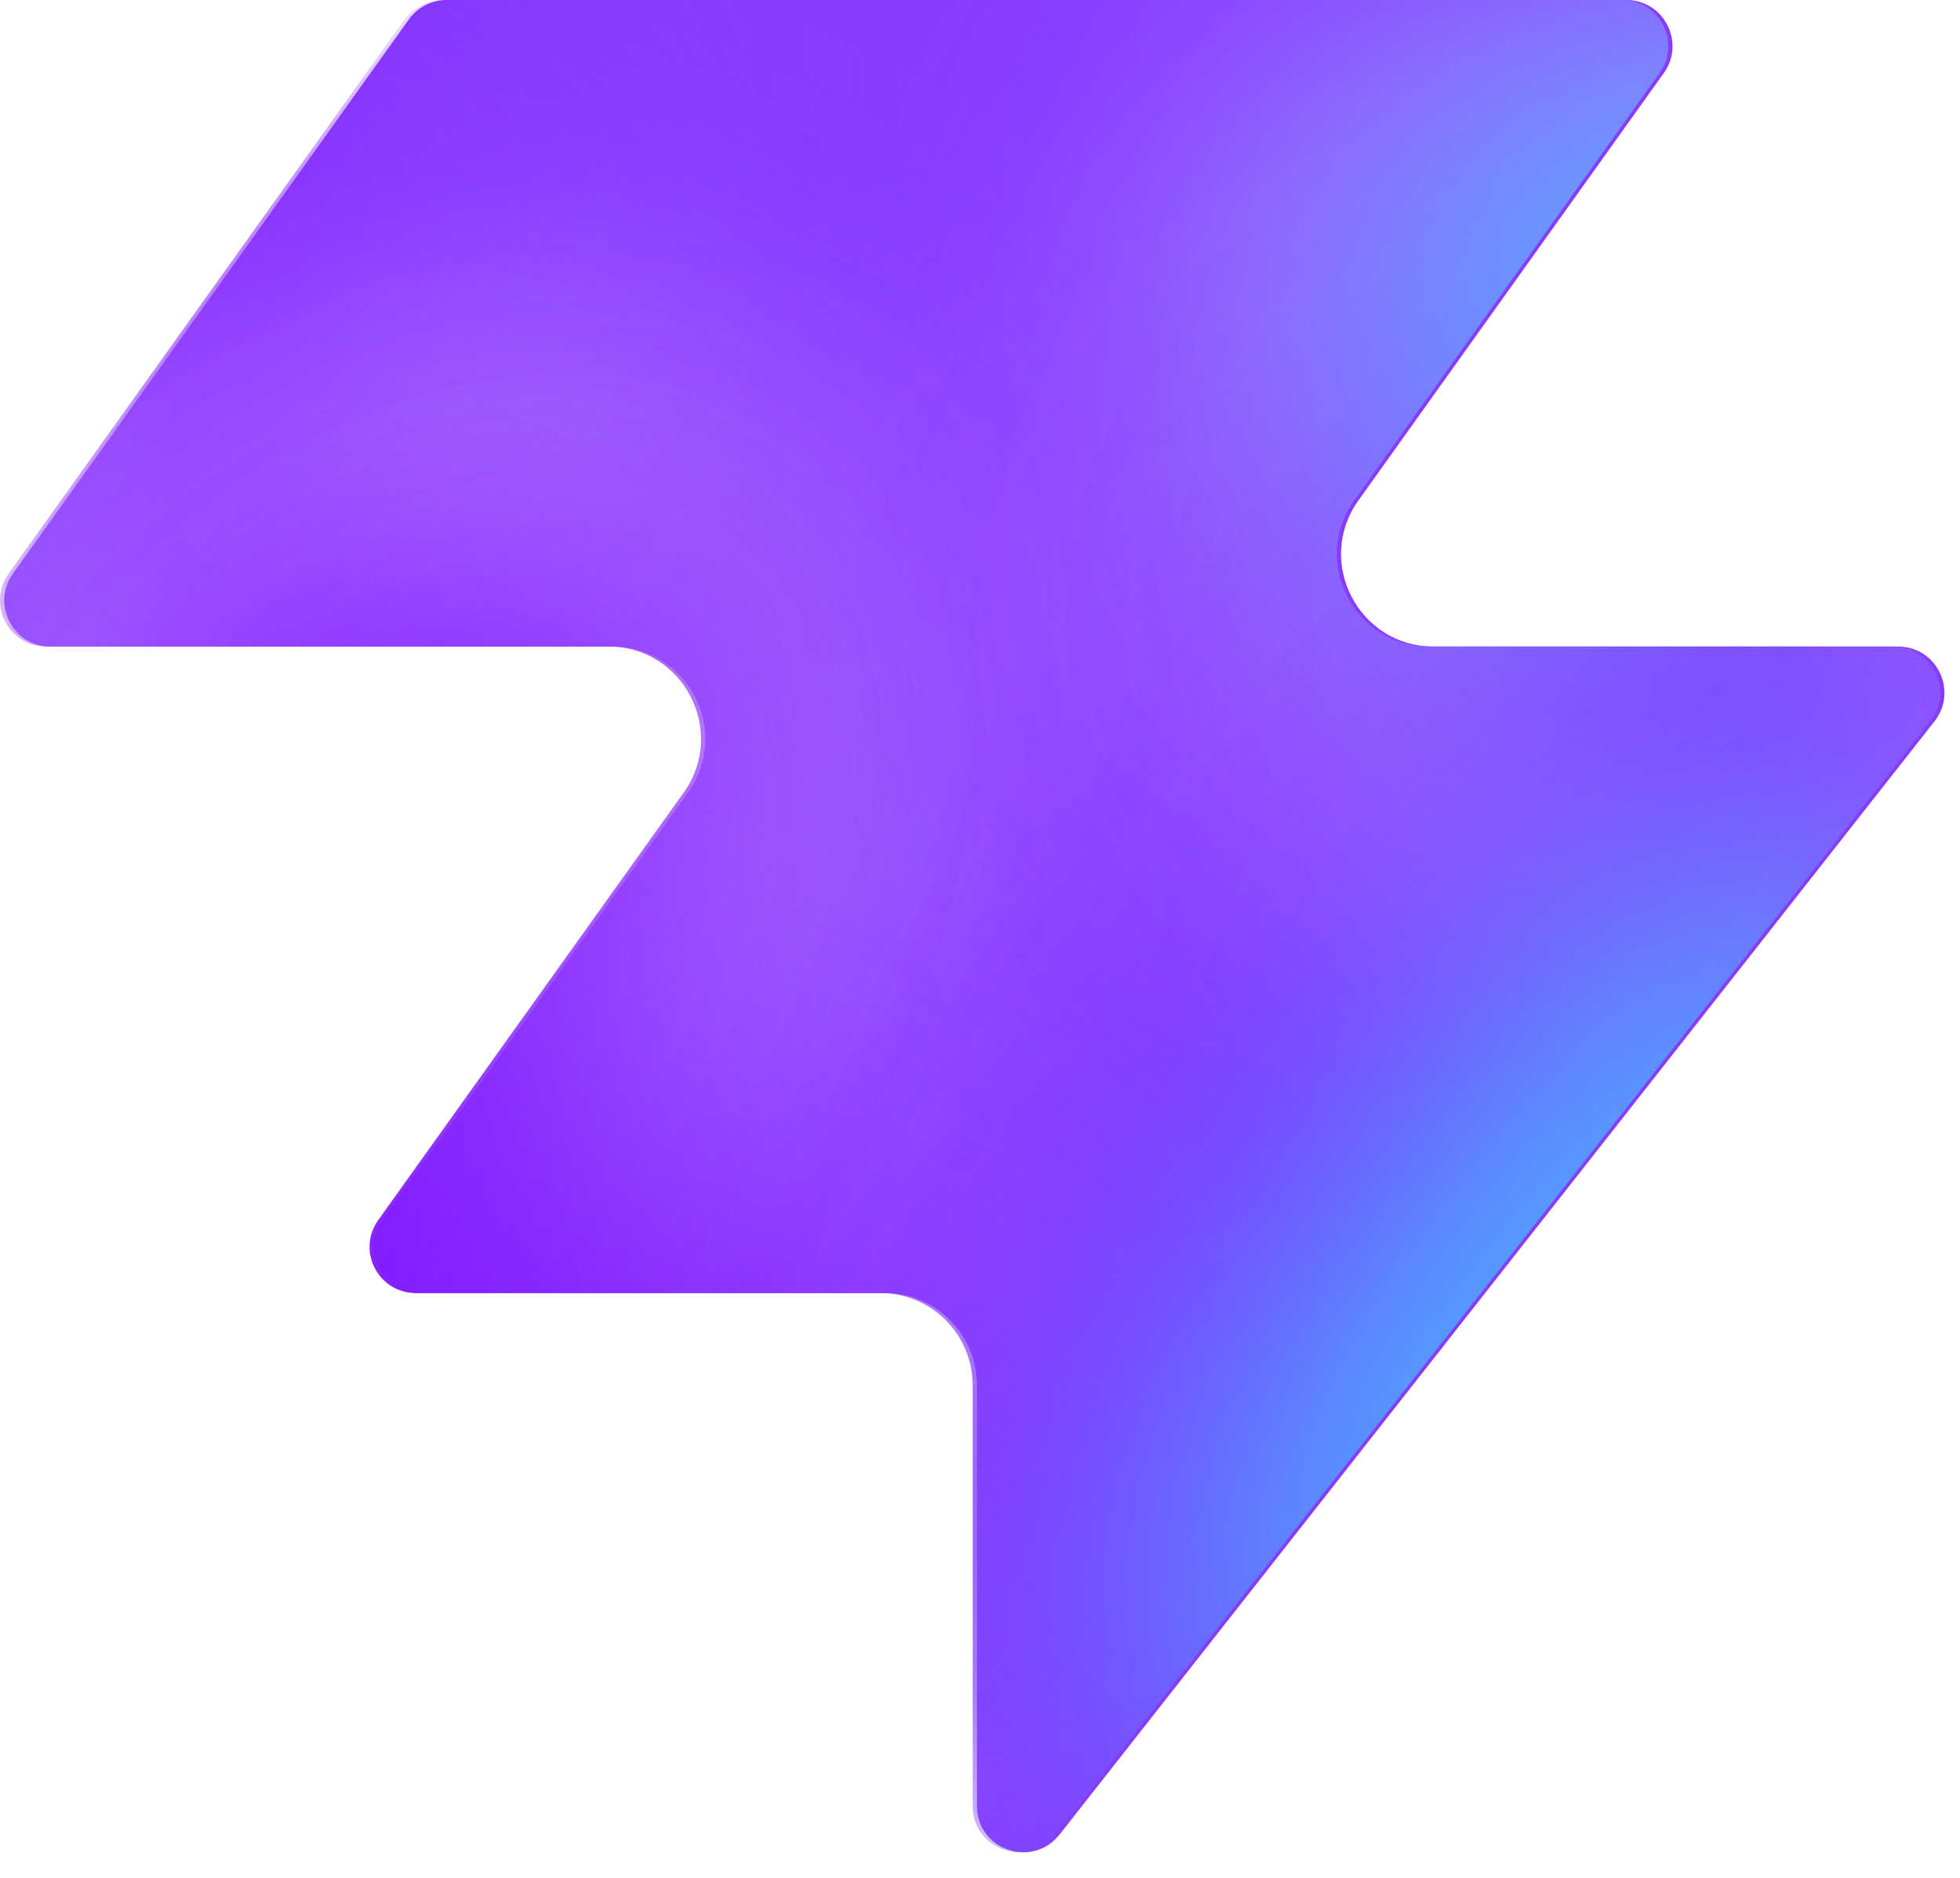
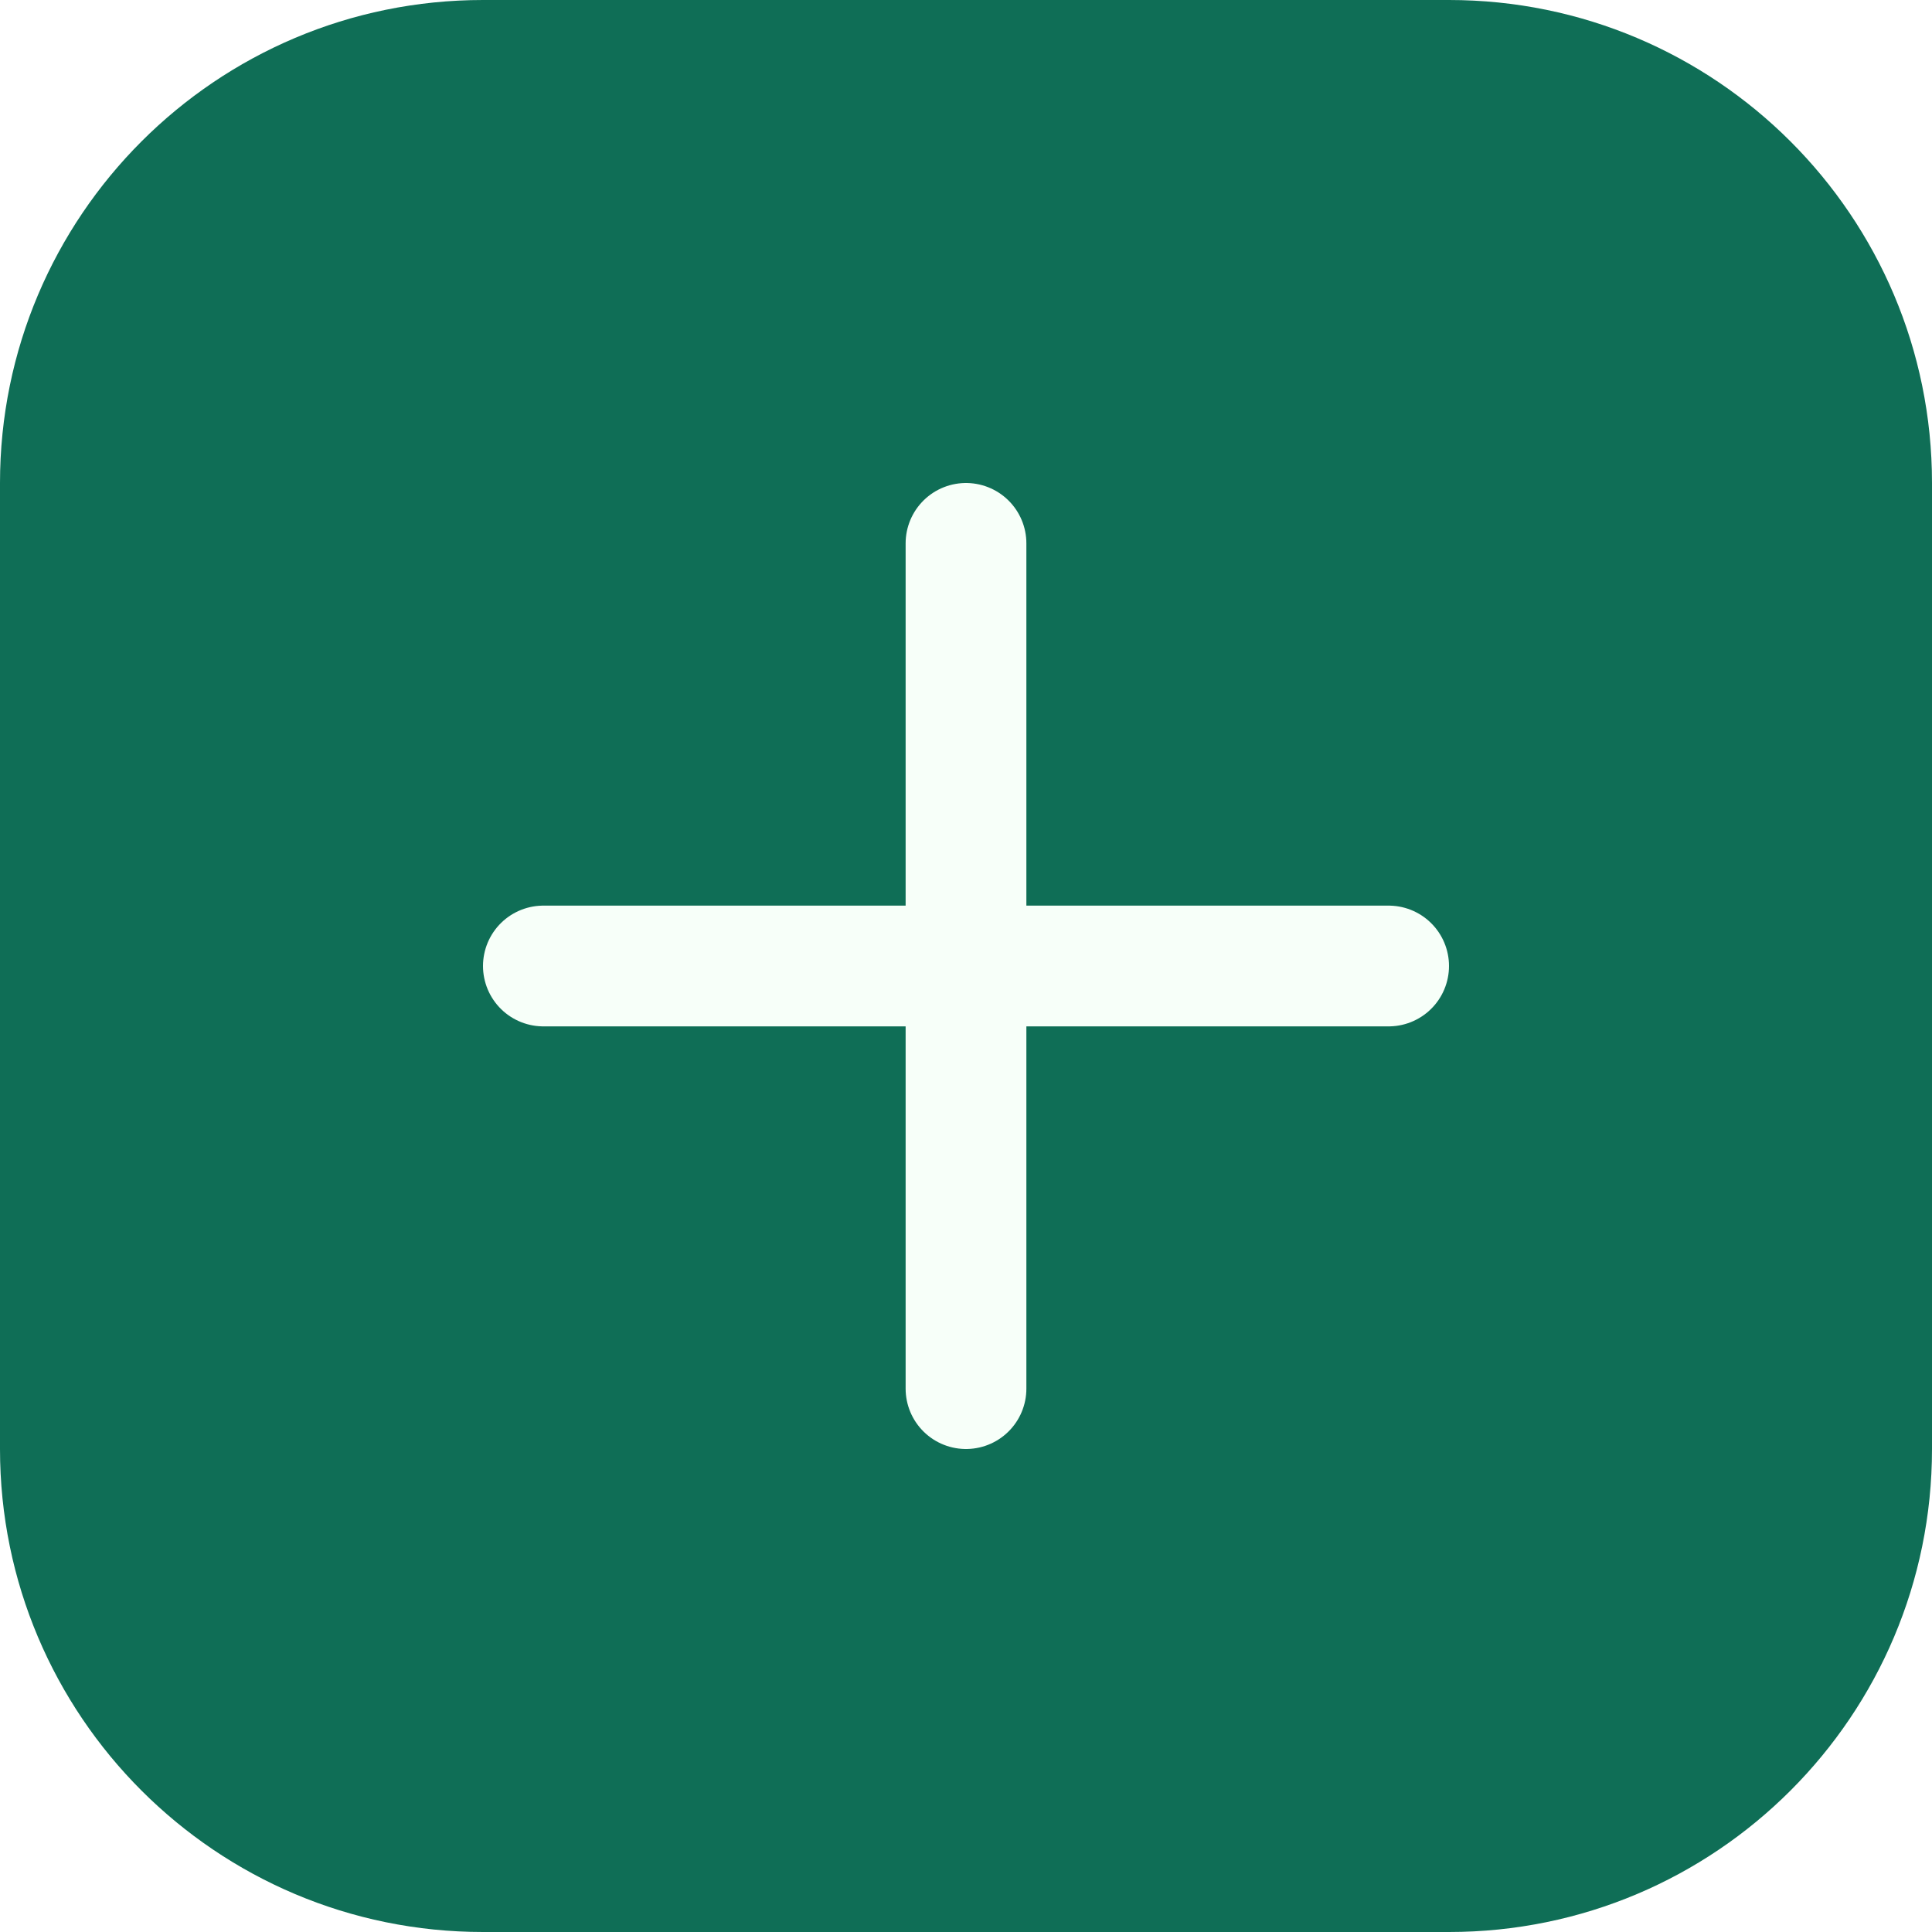
- <svg xmlns="http://www.w3.org/2000/svg" width="48" height="46" fill="none" viewBox="0 0 48 46">
-   <path fill="#863bff" d="M25.946 44.938c-.664.845-2.021.375-2.021-.698V33.937a2.26 2.26 0 0 0-2.262-2.262H10.287c-.92 0-1.456-1.04-.92-1.788l7.48-10.471c1.07-1.497 0-3.578-1.842-3.578H1.237c-.92 0-1.456-1.04-.92-1.788L10.013.474c.214-.297.556-.474.92-.474h28.894c.92 0 1.456 1.04.92 1.788l-7.48 10.471c-1.07 1.498 0 3.579 1.842 3.579h11.377c.943 0 1.473 1.088.89 1.83L25.947 44.94z" style="fill:#863bff;fill:color(display-p3 .525 .23 1);fill-opacity:1" />
-   <mask id="a" width="48" height="46" x="0" y="0" maskUnits="userSpaceOnUse" style="mask-type:alpha">
-     <path fill="#000" d="M25.842 44.938c-.664.844-2.021.375-2.021-.698V33.937a2.26 2.26 0 0 0-2.262-2.262H10.183c-.92 0-1.456-1.04-.92-1.788l7.48-10.471c1.07-1.498 0-3.579-1.842-3.579H1.133c-.92 0-1.456-1.04-.92-1.787L9.91.473c.214-.297.556-.474.92-.474h28.894c.92 0 1.456 1.04.92 1.788l-7.48 10.471c-1.07 1.498 0 3.578 1.842 3.578h11.377c.943 0 1.473 1.088.89 1.832L25.843 44.94z" style="fill:#000;fill-opacity:1" />
-   </mask>
-   <g mask="url(#a)">
-     <g filter="url(#b)">
-       <ellipse cx="5.508" cy="14.704" fill="#ede6ff" rx="5.508" ry="14.704" style="fill:#ede6ff;fill:color(display-p3 .927 .903 1);fill-opacity:1" transform="matrix(.00324 1 1 -.00324 -4.47 31.516)" />
-     </g>
-     <g filter="url(#c)">
-       <ellipse cx="10.399" cy="29.851" fill="#ede6ff" rx="10.399" ry="29.851" style="fill:#ede6ff;fill:color(display-p3 .927 .903 1);fill-opacity:1" transform="matrix(.00324 1 1 -.00324 -39.328 7.883)" />
-     </g>
-     <g filter="url(#d)">
-       <ellipse cx="5.508" cy="30.487" fill="#7e14ff" rx="5.508" ry="30.487" style="fill:#7e14ff;fill:color(display-p3 .492 .077 1);fill-opacity:1" transform="rotate(89.814 -25.913 -14.639)scale(1 -1)" />
-     </g>
-     <g filter="url(#e)">
-       <ellipse cx="5.508" cy="30.599" fill="#7e14ff" rx="5.508" ry="30.599" style="fill:#7e14ff;fill:color(display-p3 .492 .077 1);fill-opacity:1" transform="rotate(89.814 -32.644 -3.334)scale(1 -1)" />
-     </g>
-     <g filter="url(#f)">
-       <ellipse cx="5.508" cy="30.599" fill="#7e14ff" rx="5.508" ry="30.599" style="fill:#7e14ff;fill:color(display-p3 .492 .077 1);fill-opacity:1" transform="matrix(.00324 1 1 -.00324 -34.34 30.47)" />
-     </g>
-     <g filter="url(#g)">
-       <ellipse cx="14.072" cy="22.078" fill="#ede6ff" rx="14.072" ry="22.078" style="fill:#ede6ff;fill:color(display-p3 .927 .903 1);fill-opacity:1" transform="rotate(93.35 24.506 48.493)scale(-1 1)" />
-     </g>
-     <g filter="url(#h)">
-       <ellipse cx="3.47" cy="21.501" fill="#7e14ff" rx="3.47" ry="21.501" style="fill:#7e14ff;fill:color(display-p3 .492 .077 1);fill-opacity:1" transform="rotate(89.009 28.708 47.59)scale(-1 1)" />
-     </g>
-     <g filter="url(#i)">
-       <ellipse cx="3.47" cy="21.501" fill="#7e14ff" rx="3.47" ry="21.501" style="fill:#7e14ff;fill:color(display-p3 .492 .077 1);fill-opacity:1" transform="rotate(89.009 28.708 47.59)scale(-1 1)" />
-     </g>
-     <g filter="url(#j)">
-       <ellipse cx=".387" cy="8.972" fill="#7e14ff" rx="4.407" ry="29.108" style="fill:#7e14ff;fill:color(display-p3 .492 .077 1);fill-opacity:1" transform="rotate(39.51 .387 8.972)" />
-     </g>
-     <g filter="url(#k)">
-       <ellipse cx="47.523" cy="-6.092" fill="#7e14ff" rx="4.407" ry="29.108" style="fill:#7e14ff;fill:color(display-p3 .492 .077 1);fill-opacity:1" transform="rotate(37.892 47.523 -6.092)" />
-     </g>
-     <g filter="url(#l)">
-       <ellipse cx="41.412" cy="6.333" fill="#47bfff" rx="5.971" ry="9.665" style="fill:#47bfff;fill:color(display-p3 .28 .748 1);fill-opacity:1" transform="rotate(37.892 41.412 6.333)" />
-     </g>
-     <g filter="url(#m)">
-       <ellipse cx="-1.879" cy="38.332" fill="#7e14ff" rx="4.407" ry="29.108" style="fill:#7e14ff;fill:color(display-p3 .492 .077 1);fill-opacity:1" transform="rotate(37.892 -1.88 38.332)" />
-     </g>
-     <g filter="url(#n)">
-       <ellipse cx="-1.879" cy="38.332" fill="#7e14ff" rx="4.407" ry="29.108" style="fill:#7e14ff;fill:color(display-p3 .492 .077 1);fill-opacity:1" transform="rotate(37.892 -1.88 38.332)" />
-     </g>
-     <g filter="url(#o)">
-       <ellipse cx="35.651" cy="29.907" fill="#7e14ff" rx="4.407" ry="29.108" style="fill:#7e14ff;fill:color(display-p3 .492 .077 1);fill-opacity:1" transform="rotate(37.892 35.651 29.907)" />
-     </g>
-     <g filter="url(#p)">
-       <ellipse cx="38.418" cy="32.4" fill="#47bfff" rx="5.971" ry="15.297" style="fill:#47bfff;fill:color(display-p3 .28 .748 1);fill-opacity:1" transform="rotate(37.892 38.418 32.4)" />
-     </g>
-   </g>
-   <defs>
-     <filter id="b" width="60.045" height="41.654" x="-19.77" y="16.149" color-interpolation-filters="sRGB" filterUnits="userSpaceOnUse">
-       <feFlood flood-opacity="0" result="BackgroundImageFix" />
-       <feBlend in="SourceGraphic" in2="BackgroundImageFix" result="shape" />
-       <feGaussianBlur result="effect1_foregroundBlur_2002_17158" stdDeviation="7.659" />
-     </filter>
-     <filter id="c" width="90.34" height="51.437" x="-54.613" y="-7.533" color-interpolation-filters="sRGB" filterUnits="userSpaceOnUse">
-       <feFlood flood-opacity="0" result="BackgroundImageFix" />
-       <feBlend in="SourceGraphic" in2="BackgroundImageFix" result="shape" />
-       <feGaussianBlur result="effect1_foregroundBlur_2002_17158" stdDeviation="7.659" />
-     </filter>
-     <filter id="d" width="79.355" height="29.4" x="-49.64" y="2.03" color-interpolation-filters="sRGB" filterUnits="userSpaceOnUse">
-       <feFlood flood-opacity="0" result="BackgroundImageFix" />
-       <feBlend in="SourceGraphic" in2="BackgroundImageFix" result="shape" />
-       <feGaussianBlur result="effect1_foregroundBlur_2002_17158" stdDeviation="4.596" />
-     </filter>
-     <filter id="e" width="79.579" height="29.4" x="-45.045" y="20.029" color-interpolation-filters="sRGB" filterUnits="userSpaceOnUse">
-       <feFlood flood-opacity="0" result="BackgroundImageFix" />
-       <feBlend in="SourceGraphic" in2="BackgroundImageFix" result="shape" />
-       <feGaussianBlur result="effect1_foregroundBlur_2002_17158" stdDeviation="4.596" />
-     </filter>
-     <filter id="f" width="79.579" height="29.4" x="-43.513" y="21.178" color-interpolation-filters="sRGB" filterUnits="userSpaceOnUse">
-       <feFlood flood-opacity="0" result="BackgroundImageFix" />
-       <feBlend in="SourceGraphic" in2="BackgroundImageFix" result="shape" />
-       <feGaussianBlur result="effect1_foregroundBlur_2002_17158" stdDeviation="4.596" />
-     </filter>
-     <filter id="g" width="74.749" height="58.852" x="15.756" y="-17.901" color-interpolation-filters="sRGB" filterUnits="userSpaceOnUse">
-       <feFlood flood-opacity="0" result="BackgroundImageFix" />
-       <feBlend in="SourceGraphic" in2="BackgroundImageFix" result="shape" />
-       <feGaussianBlur result="effect1_foregroundBlur_2002_17158" stdDeviation="7.659" />
-     </filter>
-     <filter id="h" width="61.377" height="25.362" x="23.548" y="2.284" color-interpolation-filters="sRGB" filterUnits="userSpaceOnUse">
-       <feFlood flood-opacity="0" result="BackgroundImageFix" />
-       <feBlend in="SourceGraphic" in2="BackgroundImageFix" result="shape" />
-       <feGaussianBlur result="effect1_foregroundBlur_2002_17158" stdDeviation="4.596" />
-     </filter>
-     <filter id="i" width="61.377" height="25.362" x="23.548" y="2.284" color-interpolation-filters="sRGB" filterUnits="userSpaceOnUse">
-       <feFlood flood-opacity="0" result="BackgroundImageFix" />
-       <feBlend in="SourceGraphic" in2="BackgroundImageFix" result="shape" />
-       <feGaussianBlur result="effect1_foregroundBlur_2002_17158" stdDeviation="4.596" />
-     </filter>
-     <filter id="j" width="56.045" height="63.649" x="-27.636" y="-22.853" color-interpolation-filters="sRGB" filterUnits="userSpaceOnUse">
-       <feFlood flood-opacity="0" result="BackgroundImageFix" />
-       <feBlend in="SourceGraphic" in2="BackgroundImageFix" result="shape" />
-       <feGaussianBlur result="effect1_foregroundBlur_2002_17158" stdDeviation="4.596" />
-     </filter>
-     <filter id="k" width="54.814" height="64.646" x="20.116" y="-38.415" color-interpolation-filters="sRGB" filterUnits="userSpaceOnUse">
-       <feFlood flood-opacity="0" result="BackgroundImageFix" />
-       <feBlend in="SourceGraphic" in2="BackgroundImageFix" result="shape" />
-       <feGaussianBlur result="effect1_foregroundBlur_2002_17158" stdDeviation="4.596" />
-     </filter>
-     <filter id="l" width="33.541" height="35.313" x="24.641" y="-11.323" color-interpolation-filters="sRGB" filterUnits="userSpaceOnUse">
-       <feFlood flood-opacity="0" result="BackgroundImageFix" />
-       <feBlend in="SourceGraphic" in2="BackgroundImageFix" result="shape" />
-       <feGaussianBlur result="effect1_foregroundBlur_2002_17158" stdDeviation="4.596" />
-     </filter>
-     <filter id="m" width="54.814" height="64.646" x="-29.286" y="6.009" color-interpolation-filters="sRGB" filterUnits="userSpaceOnUse">
-       <feFlood flood-opacity="0" result="BackgroundImageFix" />
-       <feBlend in="SourceGraphic" in2="BackgroundImageFix" result="shape" />
-       <feGaussianBlur result="effect1_foregroundBlur_2002_17158" stdDeviation="4.596" />
-     </filter>
-     <filter id="n" width="54.814" height="64.646" x="-29.286" y="6.009" color-interpolation-filters="sRGB" filterUnits="userSpaceOnUse">
-       <feFlood flood-opacity="0" result="BackgroundImageFix" />
-       <feBlend in="SourceGraphic" in2="BackgroundImageFix" result="shape" />
-       <feGaussianBlur result="effect1_foregroundBlur_2002_17158" stdDeviation="4.596" />
-     </filter>
-     <filter id="o" width="54.814" height="64.646" x="8.244" y="-2.416" color-interpolation-filters="sRGB" filterUnits="userSpaceOnUse">
-       <feFlood flood-opacity="0" result="BackgroundImageFix" />
-       <feBlend in="SourceGraphic" in2="BackgroundImageFix" result="shape" />
-       <feGaussianBlur result="effect1_foregroundBlur_2002_17158" stdDeviation="4.596" />
-     </filter>
-     <filter id="p" width="39.409" height="43.623" x="18.713" y="10.588" color-interpolation-filters="sRGB" filterUnits="userSpaceOnUse">
-       <feFlood flood-opacity="0" result="BackgroundImageFix" />
-       <feBlend in="SourceGraphic" in2="BackgroundImageFix" result="shape" />
-       <feGaussianBlur result="effect1_foregroundBlur_2002_17158" stdDeviation="4.596" />
-     </filter>
-   </defs>
+ <svg xmlns="http://www.w3.org/2000/svg" viewBox="0 0 32 32" fill="none">
+   <rect width="32" height="32" rx="8" fill="#0f6e56" />
+   <path stroke="#f7fff9" stroke-width="2" stroke-linecap="round" d="M9 16h14M16 9v14" />
</svg>
